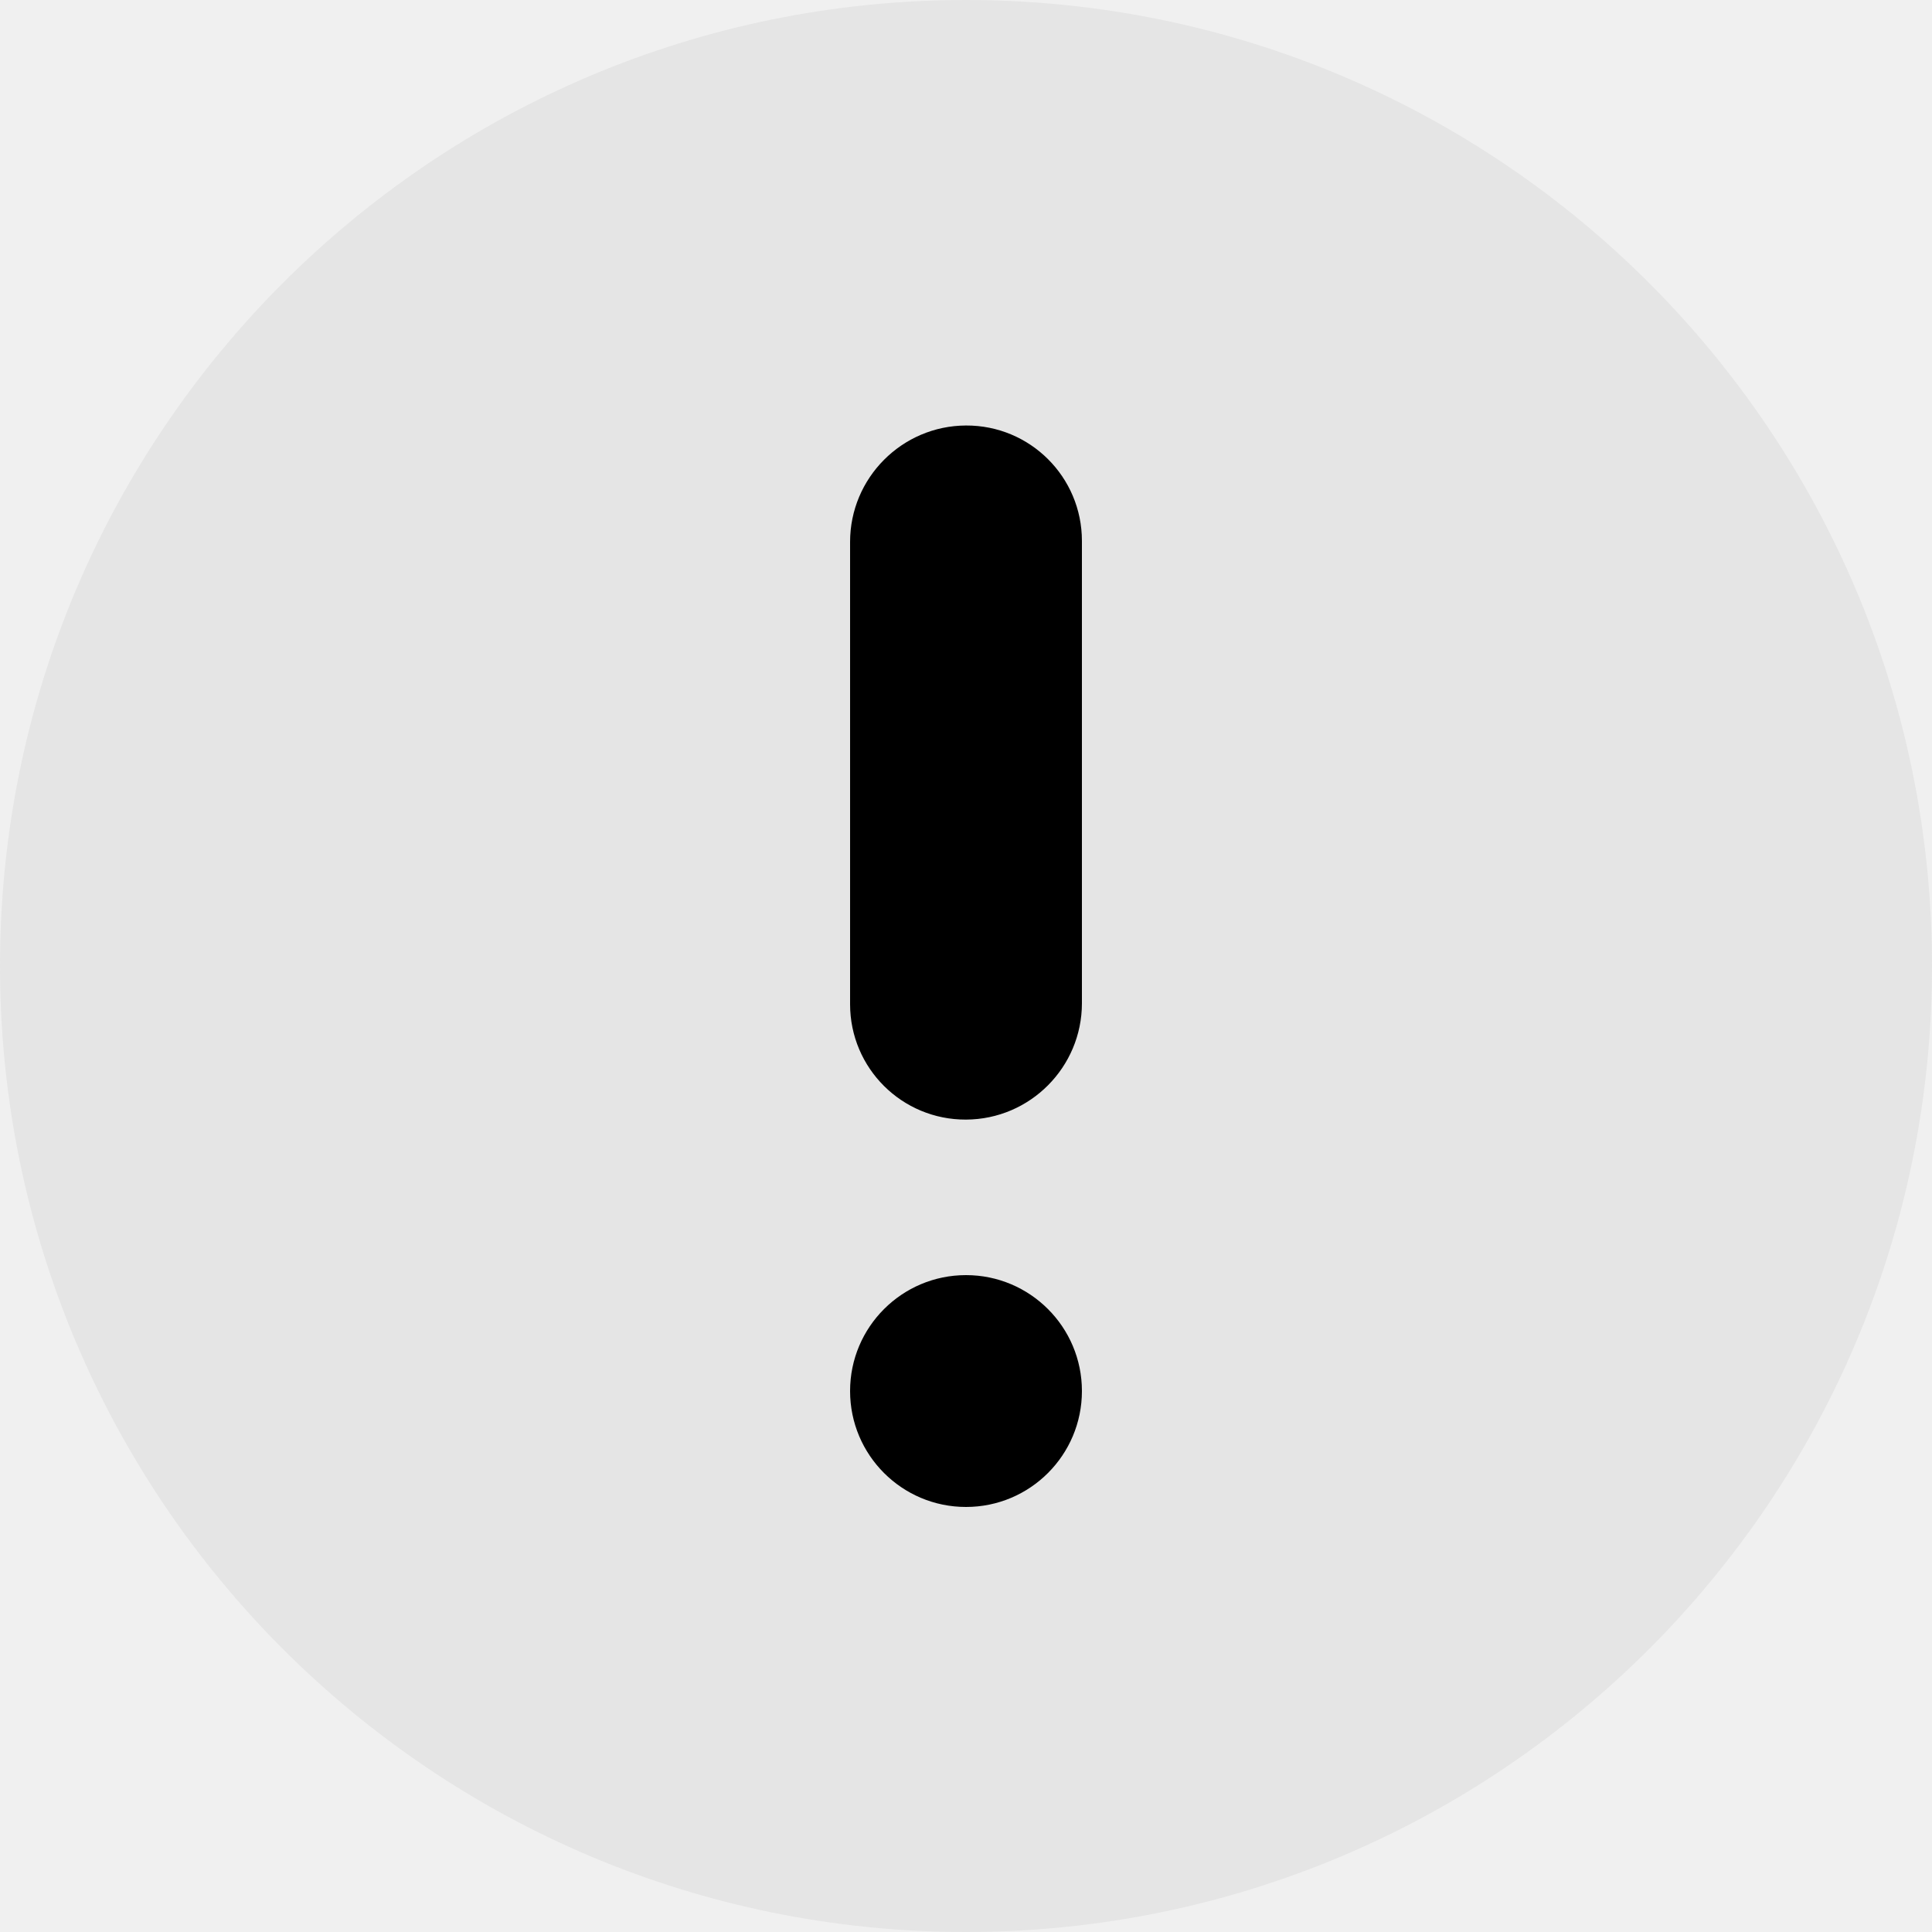
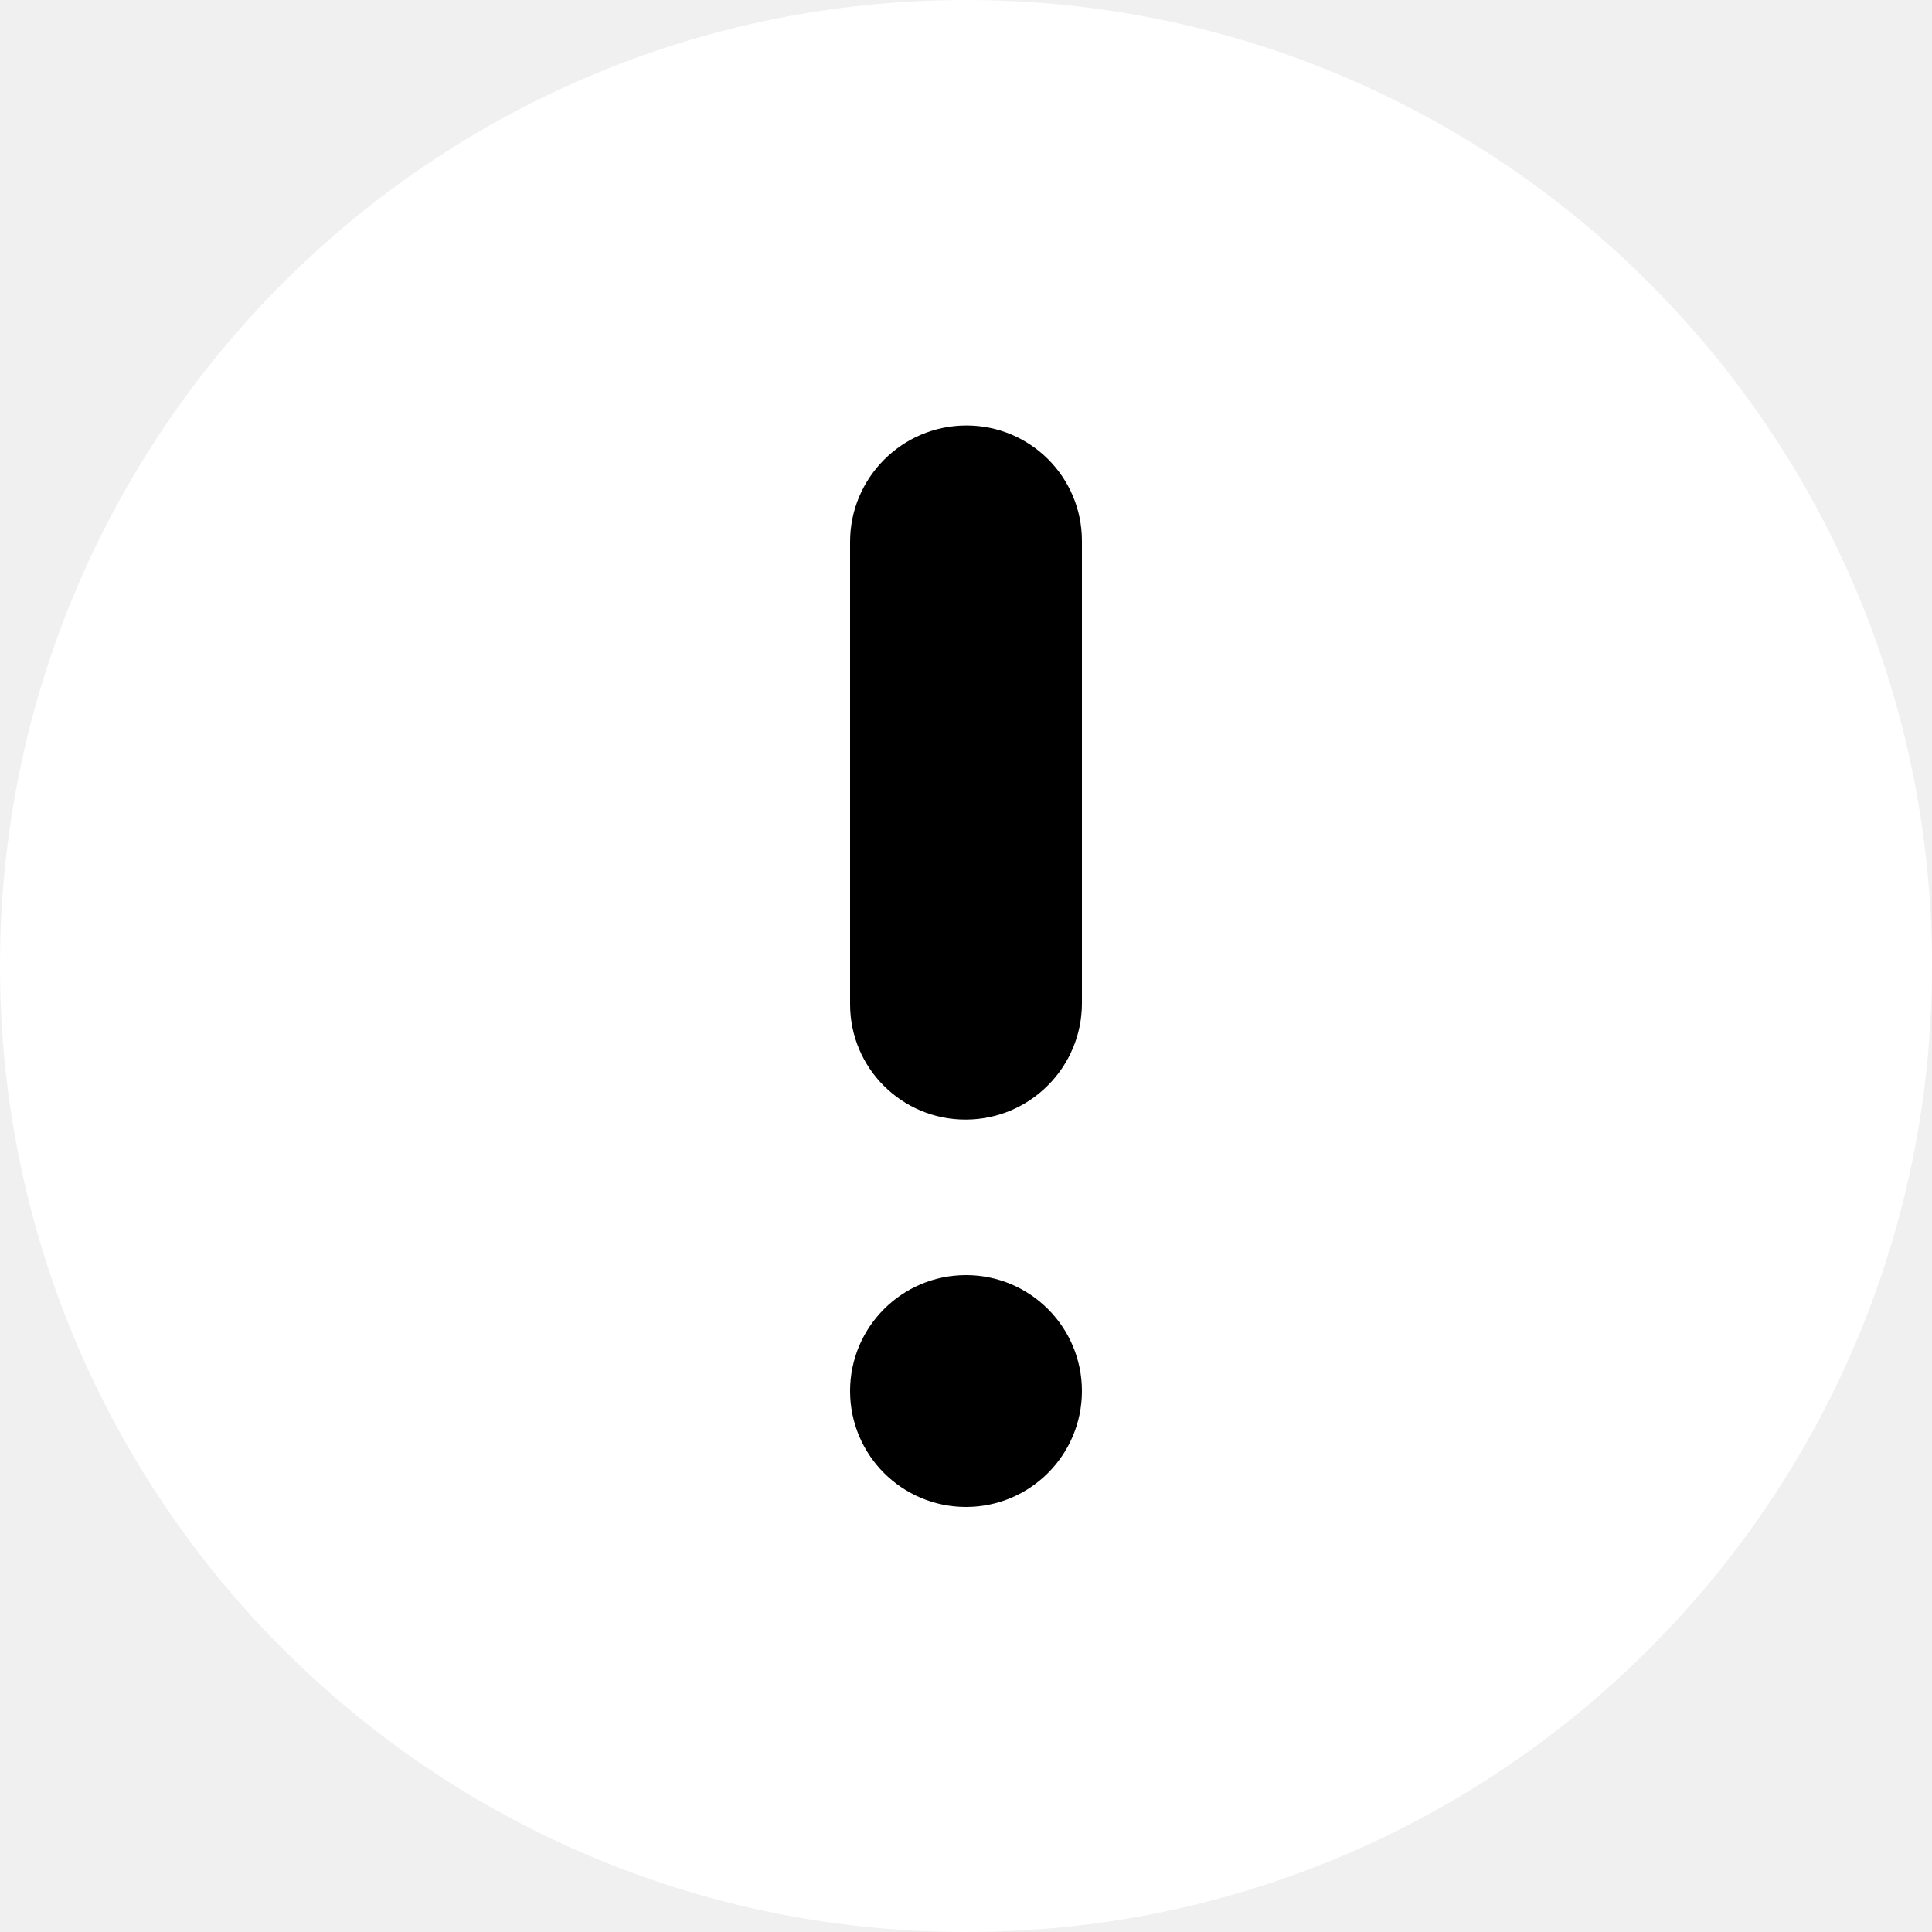
<svg xmlns="http://www.w3.org/2000/svg" width="50" height="50" viewBox="0 0 50 50" fill="none">
-   <circle cx="25" cy="25" r="25" fill="#E5E5E5" />
+   <circle cx="25" cy="25" r="25" fill="white" />
  <path d="M22 14.025L22 25.988C22 27.645 23.343 28.982 25 28.975C26.657 28.969 28 27.62 28 25.963L28 14C28 12.343 26.657 11.005 25 11.012C23.343 11.019 22 12.368 22 14.025Z" fill="black" />
  <circle cx="25" cy="36" r="3" fill="black" />
</svg>
